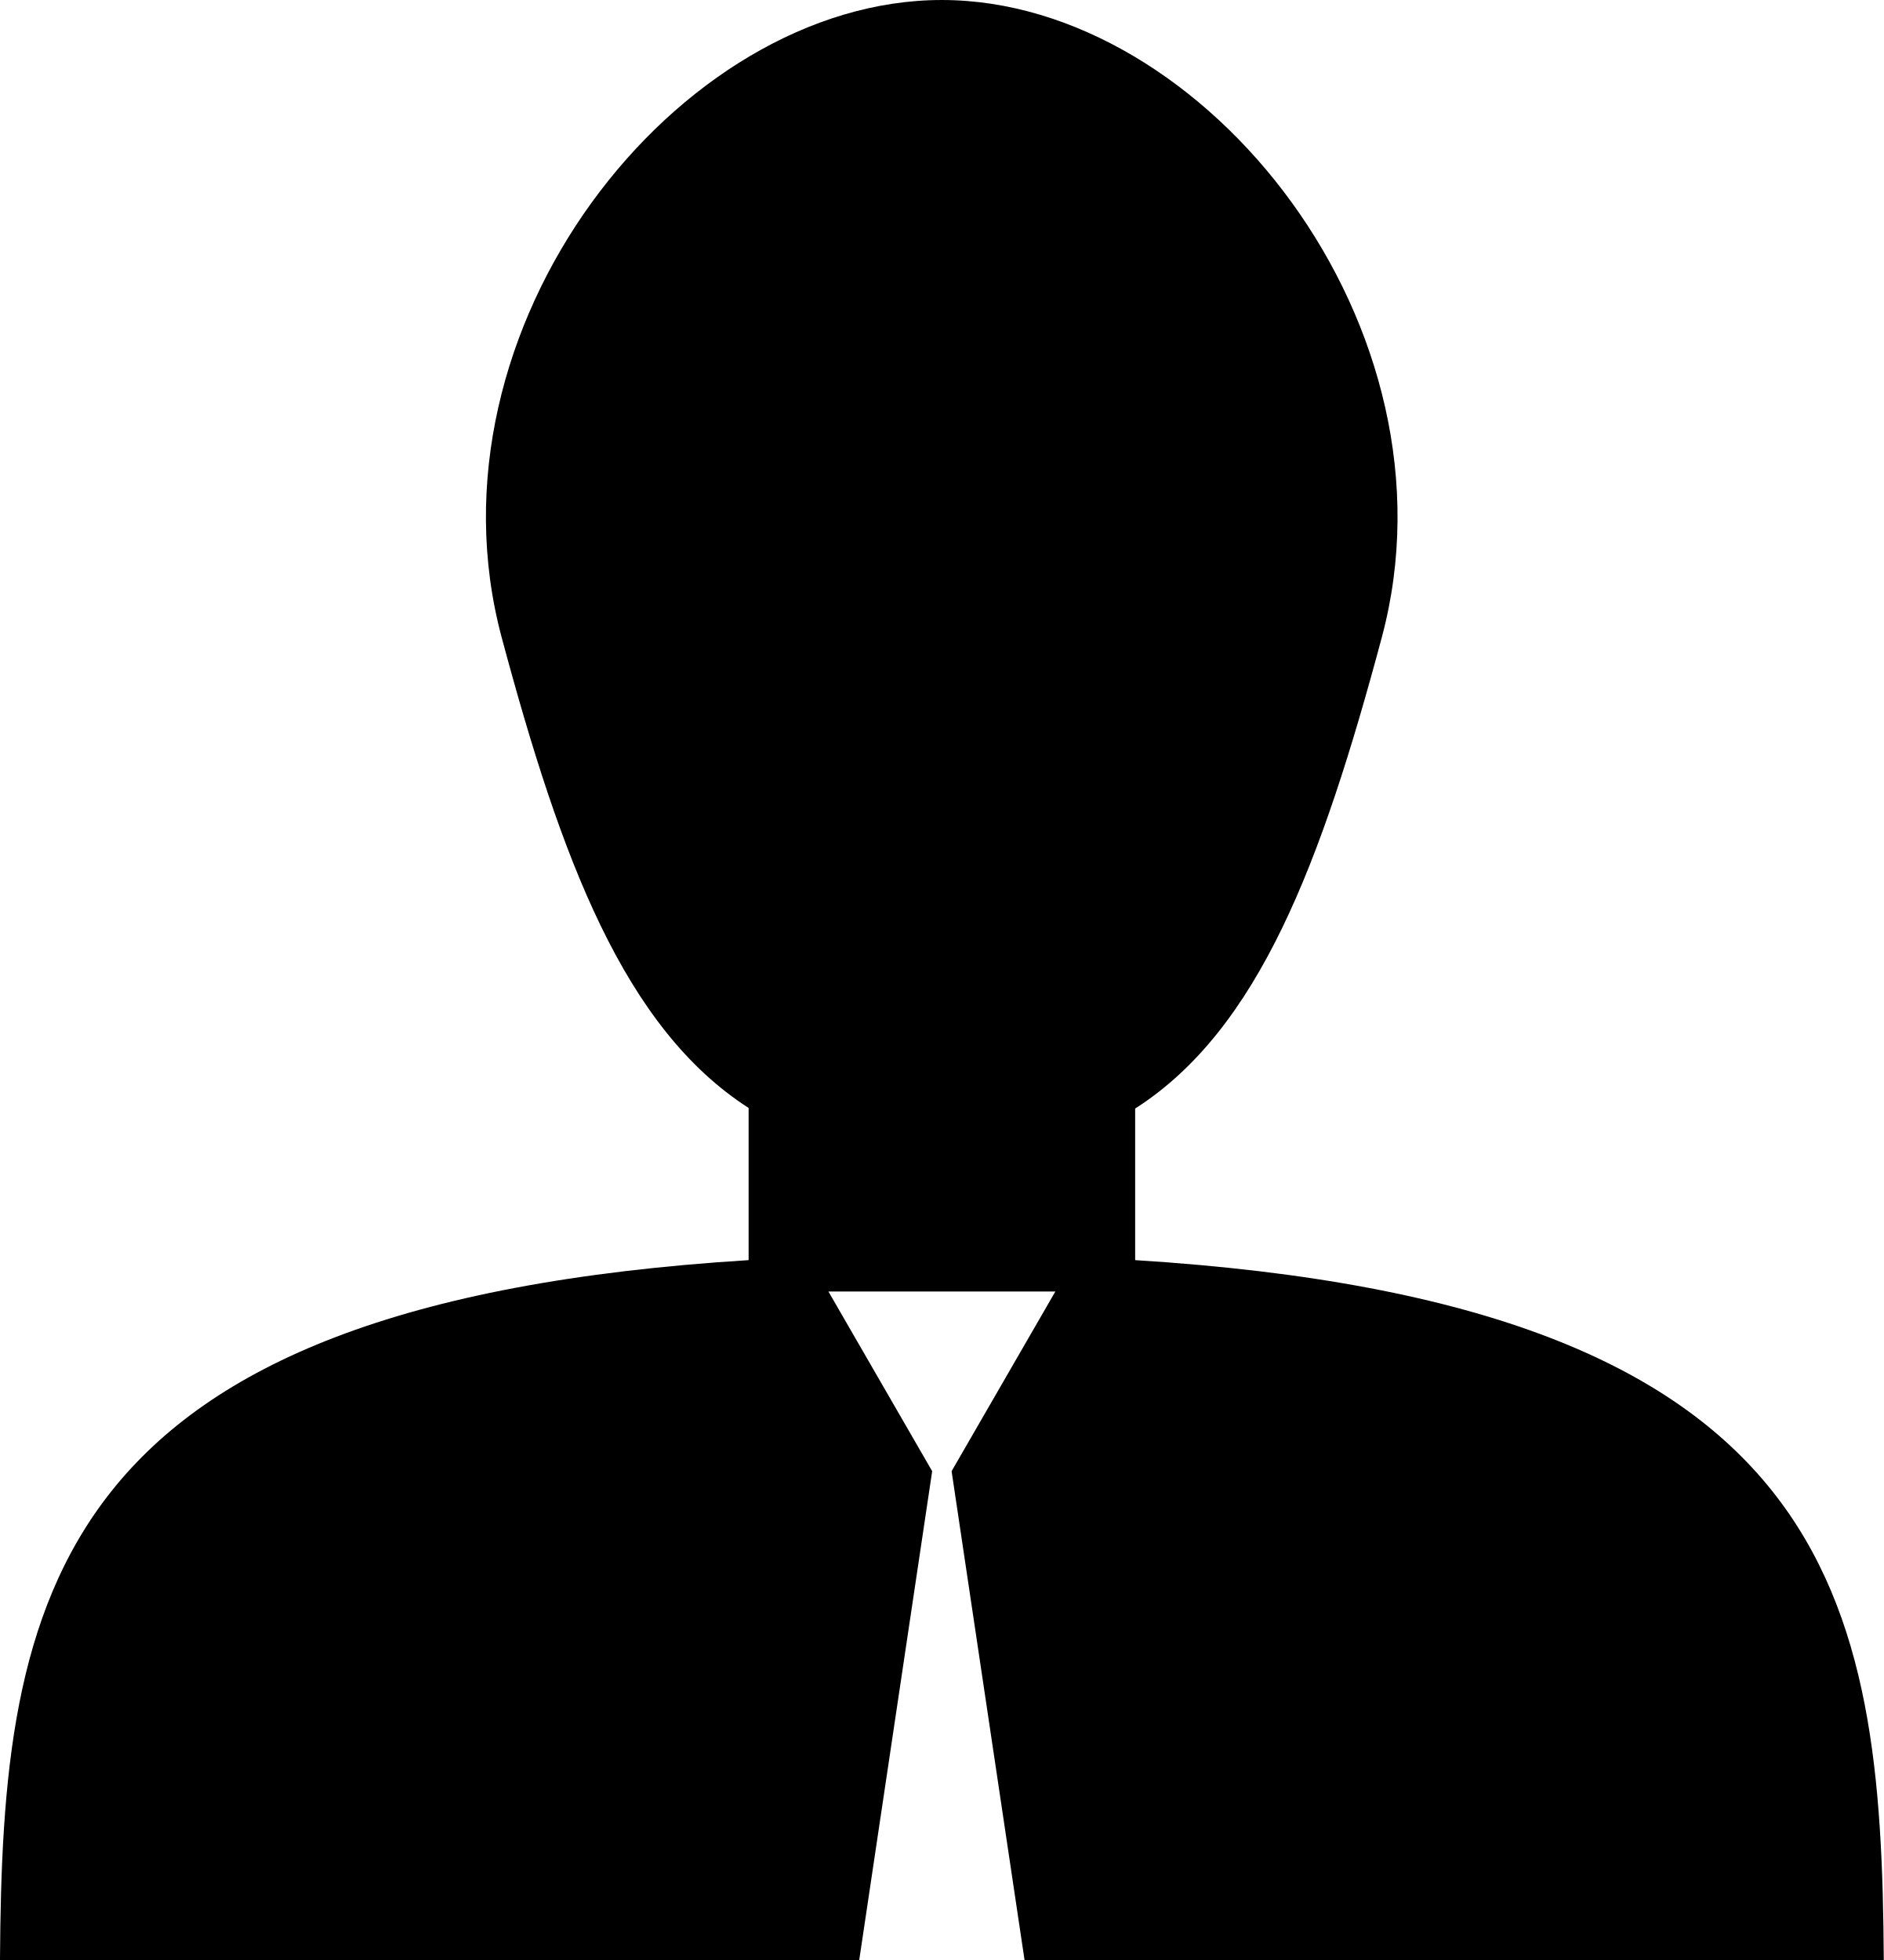
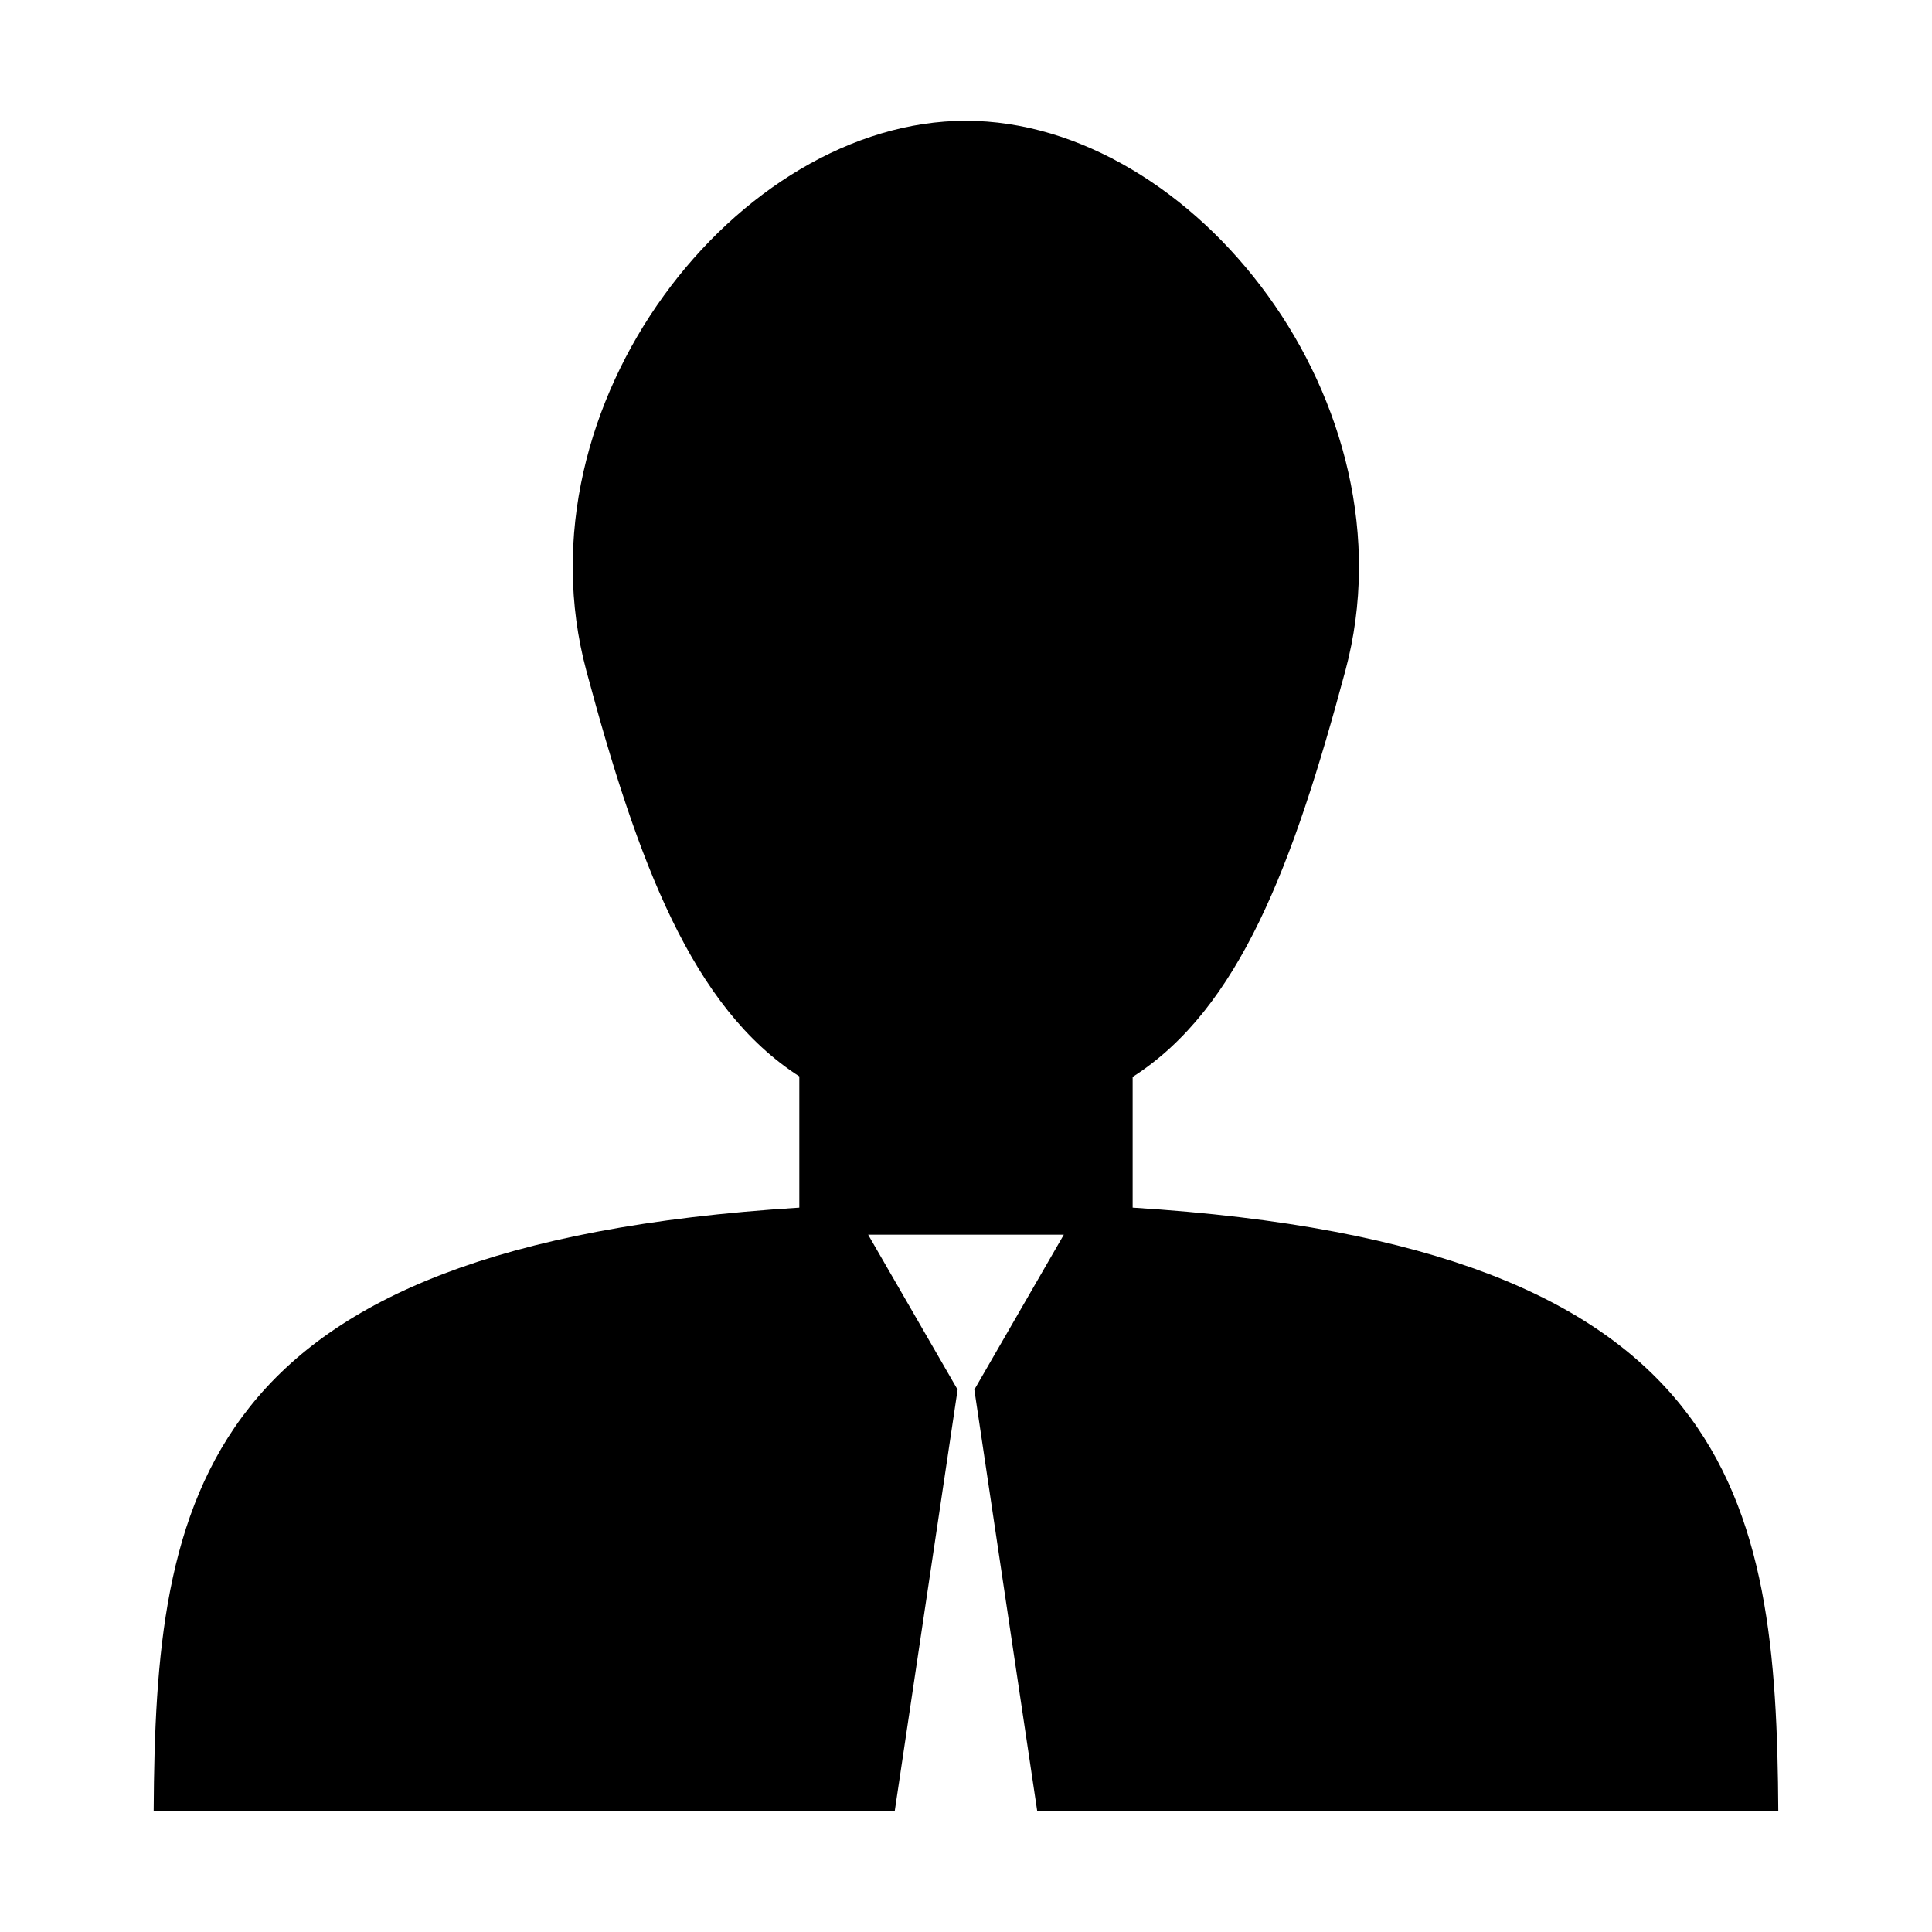
- <svg xmlns="http://www.w3.org/2000/svg" width="196.906" height="204.875" id="svg3232" version="1.1">
+ <svg xmlns="http://www.w3.org/2000/svg" width="32" height="32" id="svg3232" version="1.1">
  <defs id="defs3234" />
-   <g id="layer1" transform="translate(-276.5469,-429.9247)">
-     <path style="color:#000000;fill:#000000;fill-opacity:1;fill-rule:nonzero;stroke:none;stroke-width:0.489;marker:none;visibility:visible;display:inline;overflow:visible;enable-background:accumulate" clip-path="none" d="m 374.984,429.925 c -27.614,0 -54.663,34.293 -46,66.625 6.236,23.274 12.824,40.827 25.812,49.188 l 0,15.906 c -73.385,4.572 -78.017,35.3 -78.25,73.156 l 89.812,0 7.625,-51.094 -10.844,-18.781 11.562,0 0.594,0 11.562,0 -10.844,18.781 7.625,51.094 89.812,0 c -0.233,-37.857 -4.865,-68.584 -78.25,-73.156 l 0,-15.844 c 12.929,-8.266 19.466,-25.682 25.781,-49.25 8.663,-32.332 -18.386,-66.625 -46,-66.625 z" id="path2985" />
+   <g id="layer1" transform="translate(-276.5469,-602.7997)">
+     <path style="color:#000000;fill:#000000;fill-opacity:1;fill-rule:nonzero;stroke:none;stroke-width:0.489;marker:none;visibility:visible;display:inline;overflow:visible;enable-background:accumulate" clip-path="none" d="m 292.545,604.8 c -3.774,0 -7.471,4.687 -6.287,9.106 0.852,3.181 1.753,5.58 3.528,6.722 l 0,2.174 c -10.029,0.625 -10.663,4.824 -10.694,9.998 l 12.274,0 1.042,-6.983 -1.482,-2.567 1.58,0 0.081,0 1.58,0 -1.482,2.567 1.042,6.983 12.274,0 c -0.032,-5.174 -0.665,-9.373 -10.694,-9.998 l 0,-2.165 c 1.767,-1.13 2.66,-3.51 3.524,-6.731 1.184,-4.419 -2.513,-9.106 -6.287,-9.106 z" id="path2985" />
  </g>
</svg>
